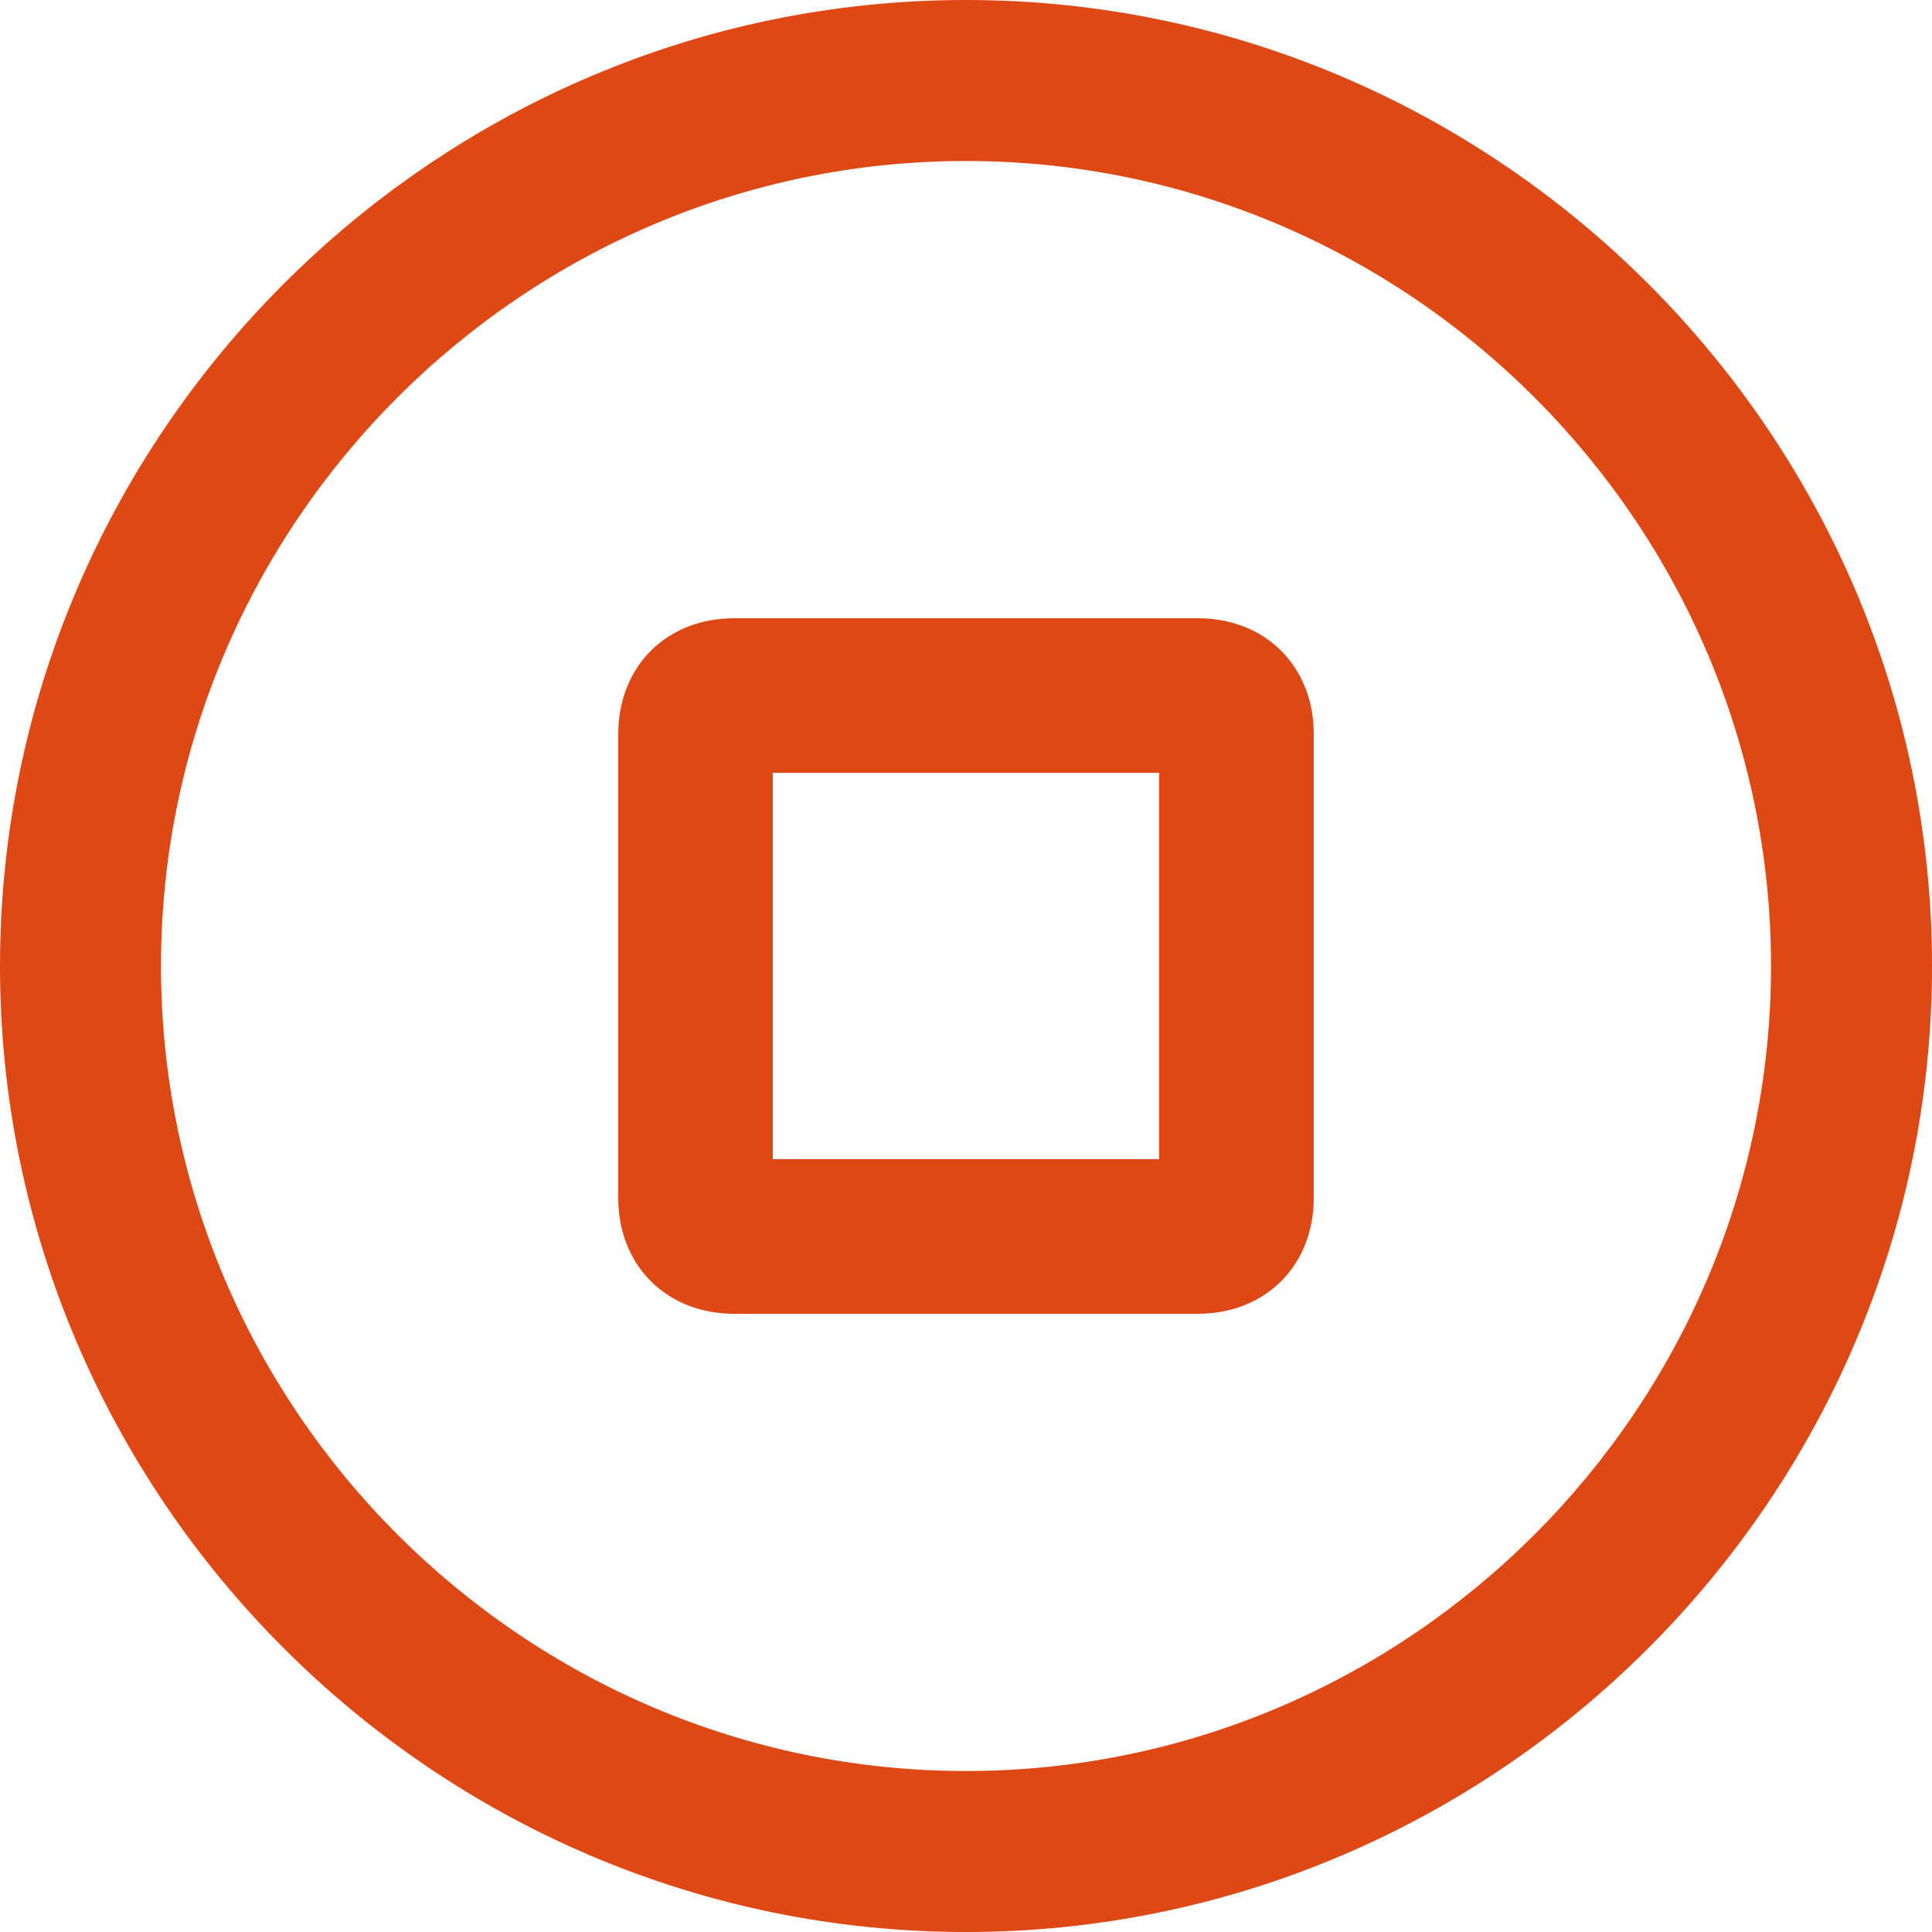
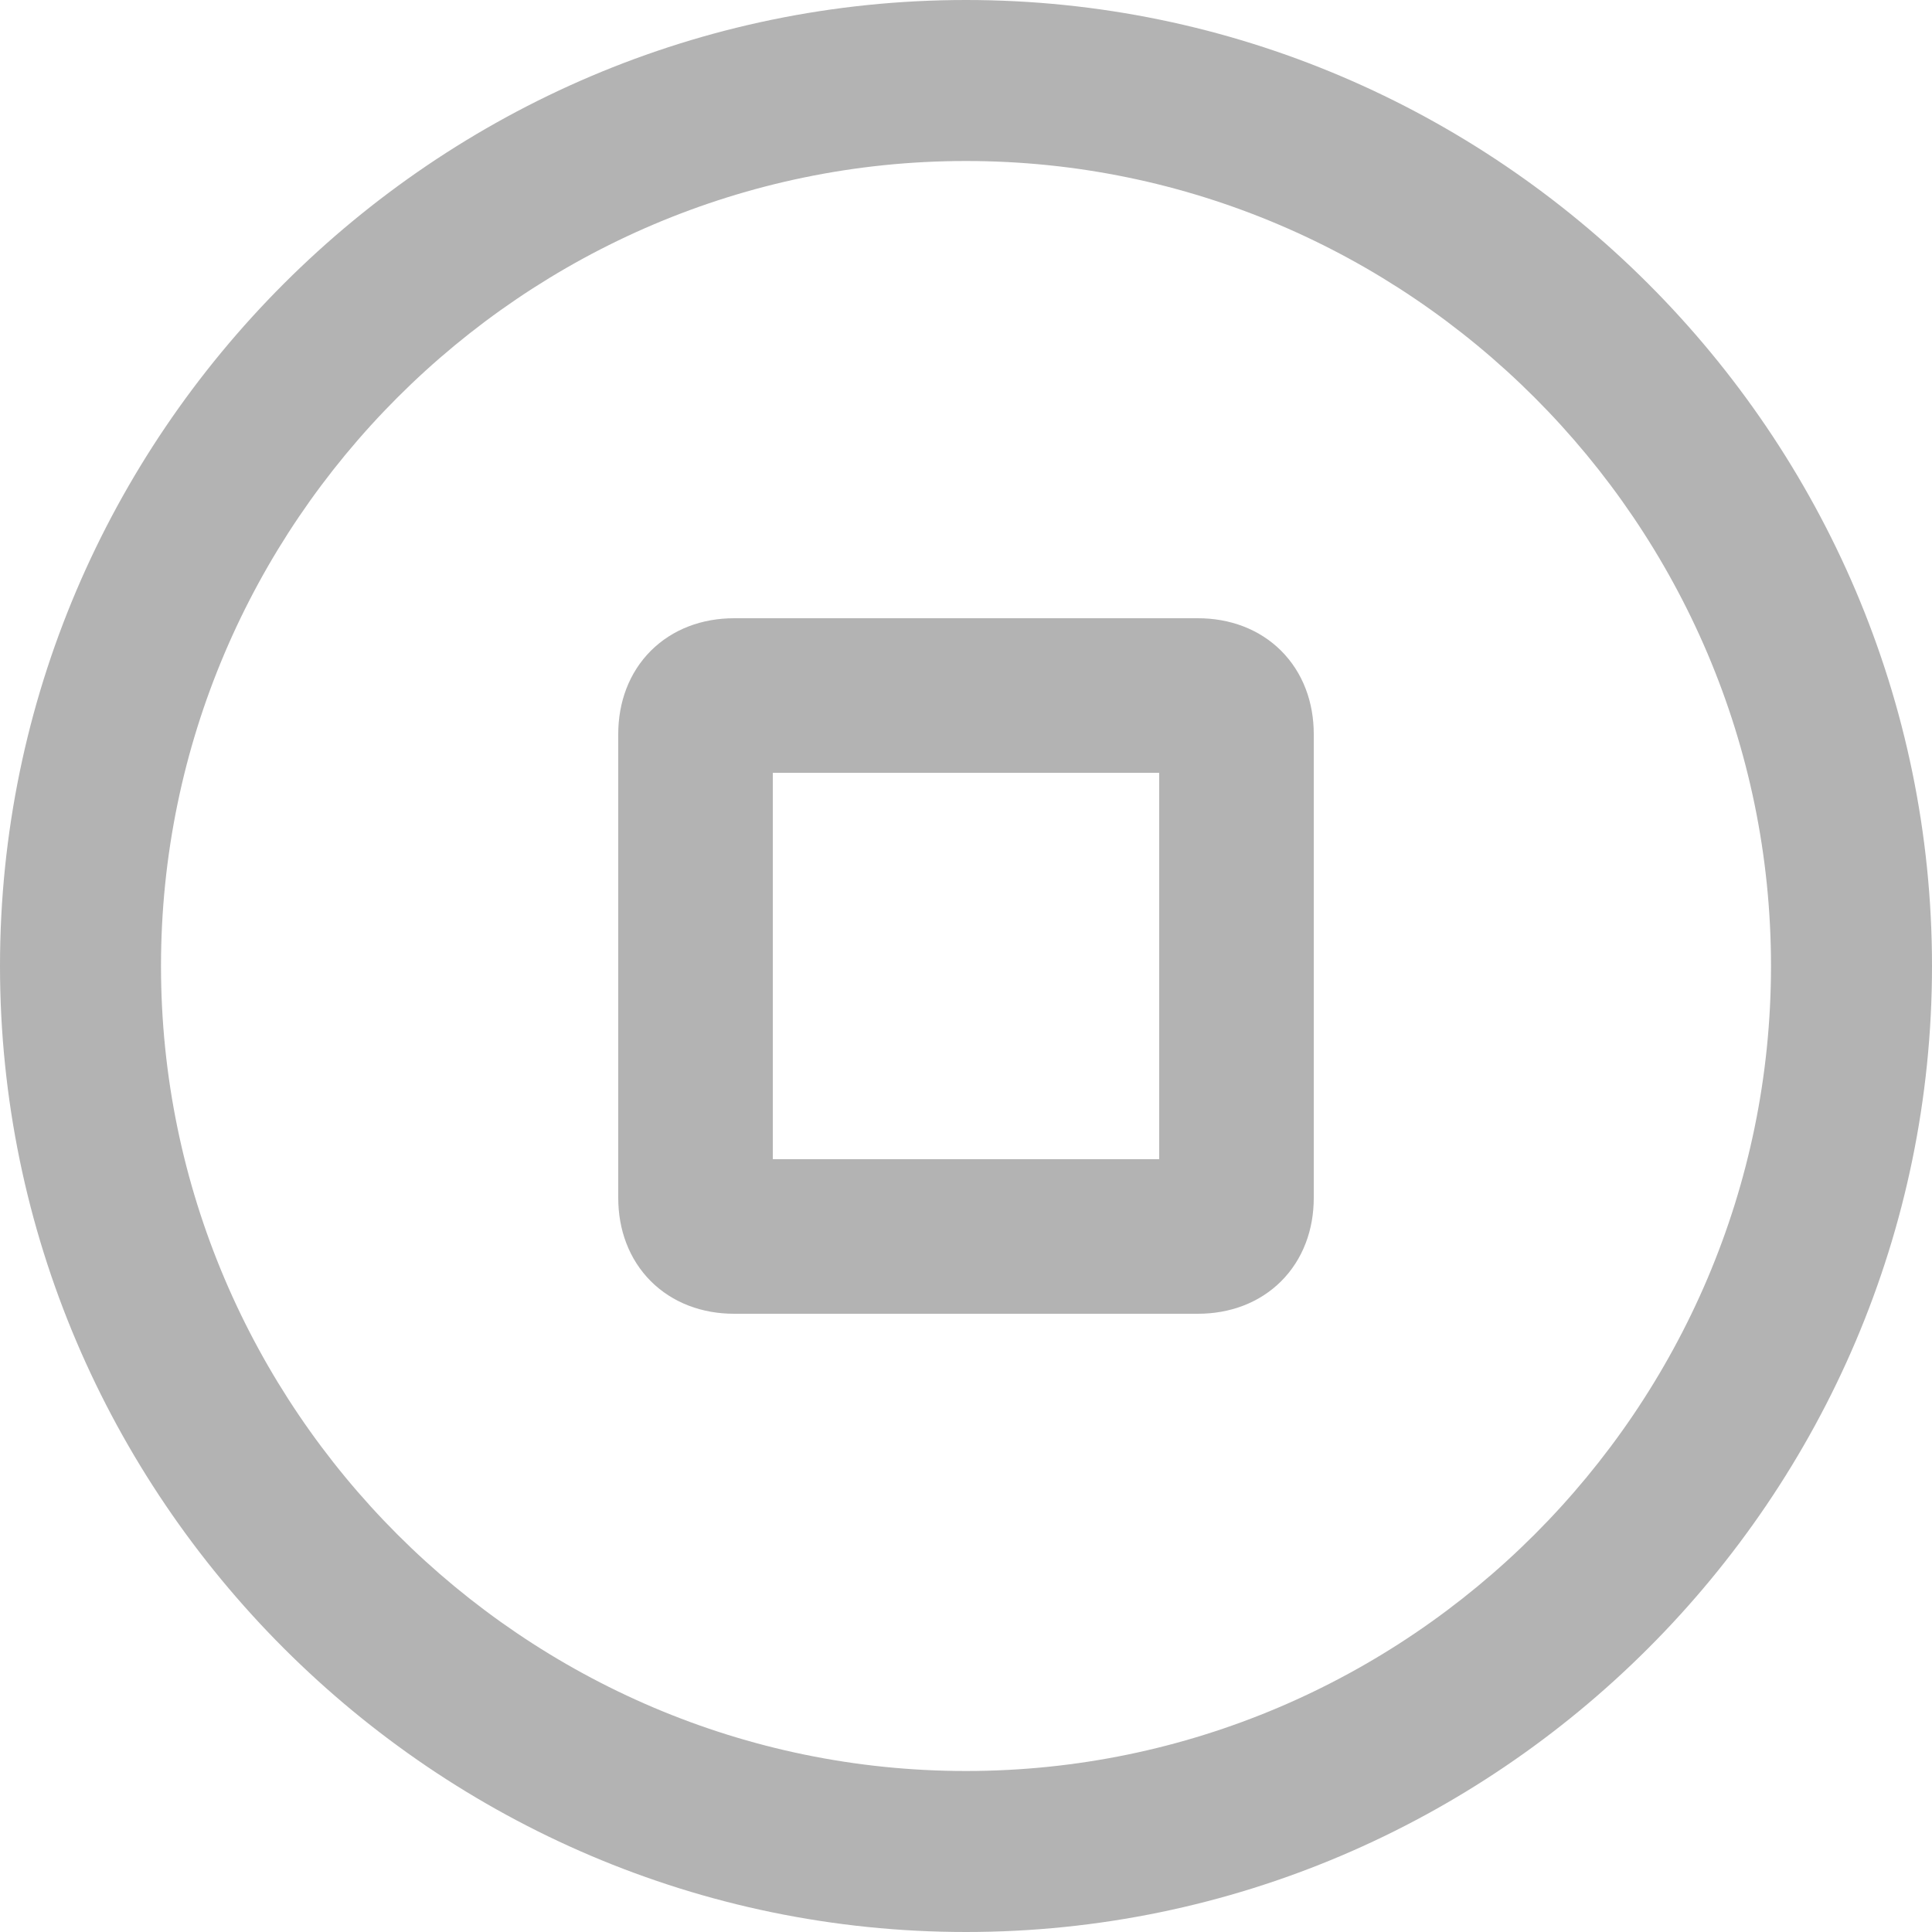
<svg xmlns="http://www.w3.org/2000/svg" enable-background="new 0 0 24 24" height="24px" id="Layer_1" version="1.1" viewBox="0 0 24 24" width="24px" xml:space="preserve">
  <defs id="defs11" />
-   <path id="path2" d="M 12,0 C 5.4,0 0,5.4 0,12 0,18.6 5.4,24 12,24 18.6,24 24,18.6 24,12 24,5.4 18.6,0 12,0 Z m 0,22 C 6.5,22 2,17.5 2,12 2,6.5 6.5,2 12,2 c 5.5,0 10,4.5 10,10 0,5.5 -4.5,10 -10,10 z" style="fill:#dd4814;fill-opacity:1;stroke:none;stroke-width:1;stroke-miterlimit:4;stroke-dasharray:none;stroke-opacity:1" />
-   <path id="path4" d="m 15.84,9.12 c 0,-0.576 -0.384,-0.96 -0.96,-0.96 H 9.12 c -0.576,0 -0.96,0.384 -0.96,0.96 v 5.76 c 0,0.576 0.384,0.96 0.96,0.96 h 5.76 c 0.576,0 0.96,-0.384 0.96,-0.96 z m -0.96,5.76 H 9.12 V 9.12 h 5.76 z" style="fill:#dd4814;fill-opacity:1;stroke:#dd4814;stroke-width:0.96;stroke-linecap:butt;stroke-linejoin:miter;stroke-opacity:1" />
+   <path id="path2" d="M 12,0 C 5.4,0 0,5.4 0,12 0,18.6 5.4,24 12,24 18.6,24 24,18.6 24,12 24,5.4 18.6,0 12,0 Z m 0,22 C 6.5,22 2,17.5 2,12 2,6.5 6.5,2 12,2 c 5.5,0 10,4.5 10,10 0,5.5 -4.5,10 -10,10 z" style="fill:#b3b3b3;fill-opacity:1;stroke:none;stroke-width:1;stroke-miterlimit:4;stroke-dasharray:none;stroke-opacity:1" />
+   <path id="path4" d="m 15.84,9.12 c 0,-0.576 -0.384,-0.96 -0.96,-0.96 H 9.12 c -0.576,0 -0.96,0.384 -0.96,0.96 v 5.76 c 0,0.576 0.384,0.96 0.96,0.96 h 5.76 c 0.576,0 0.96,-0.384 0.96,-0.96 z m -0.96,5.76 H 9.12 V 9.12 h 5.76 z" style="fill:#b3b3b3;fill-opacity:1;stroke:#b3b3b3;stroke-width:0.96;stroke-linecap:butt;stroke-linejoin:miter;stroke-opacity:1" />
</svg>
